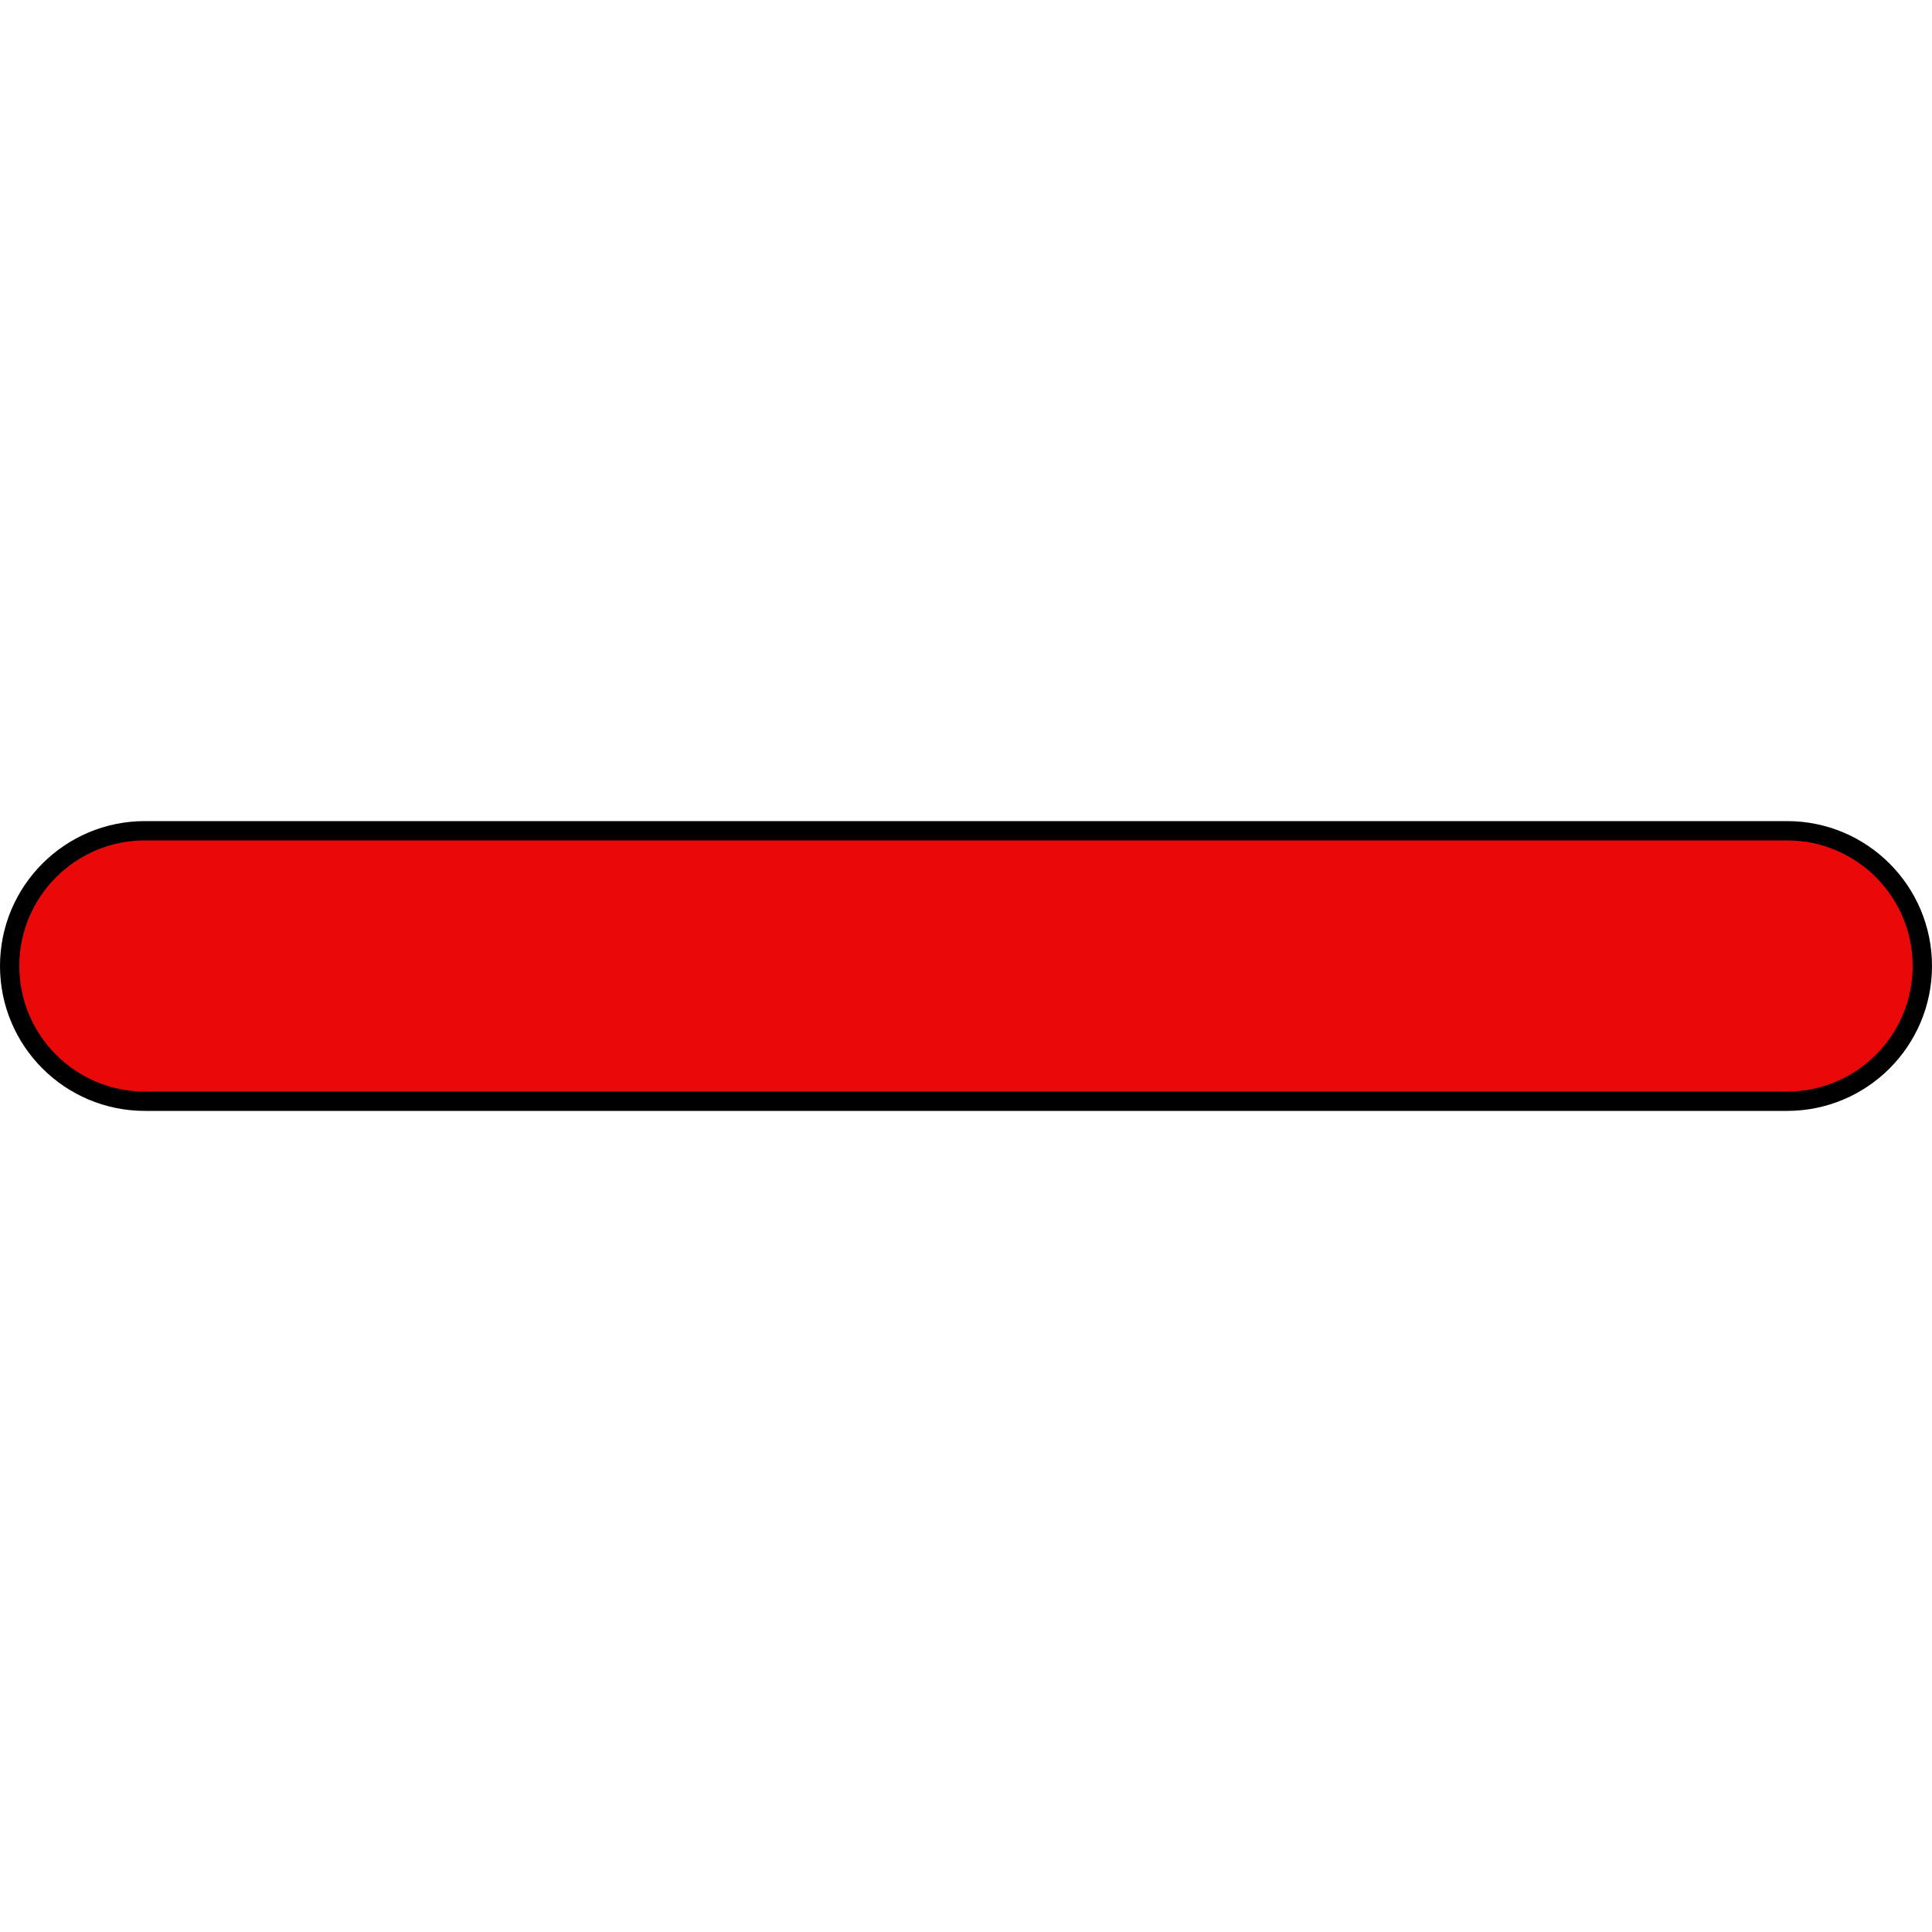
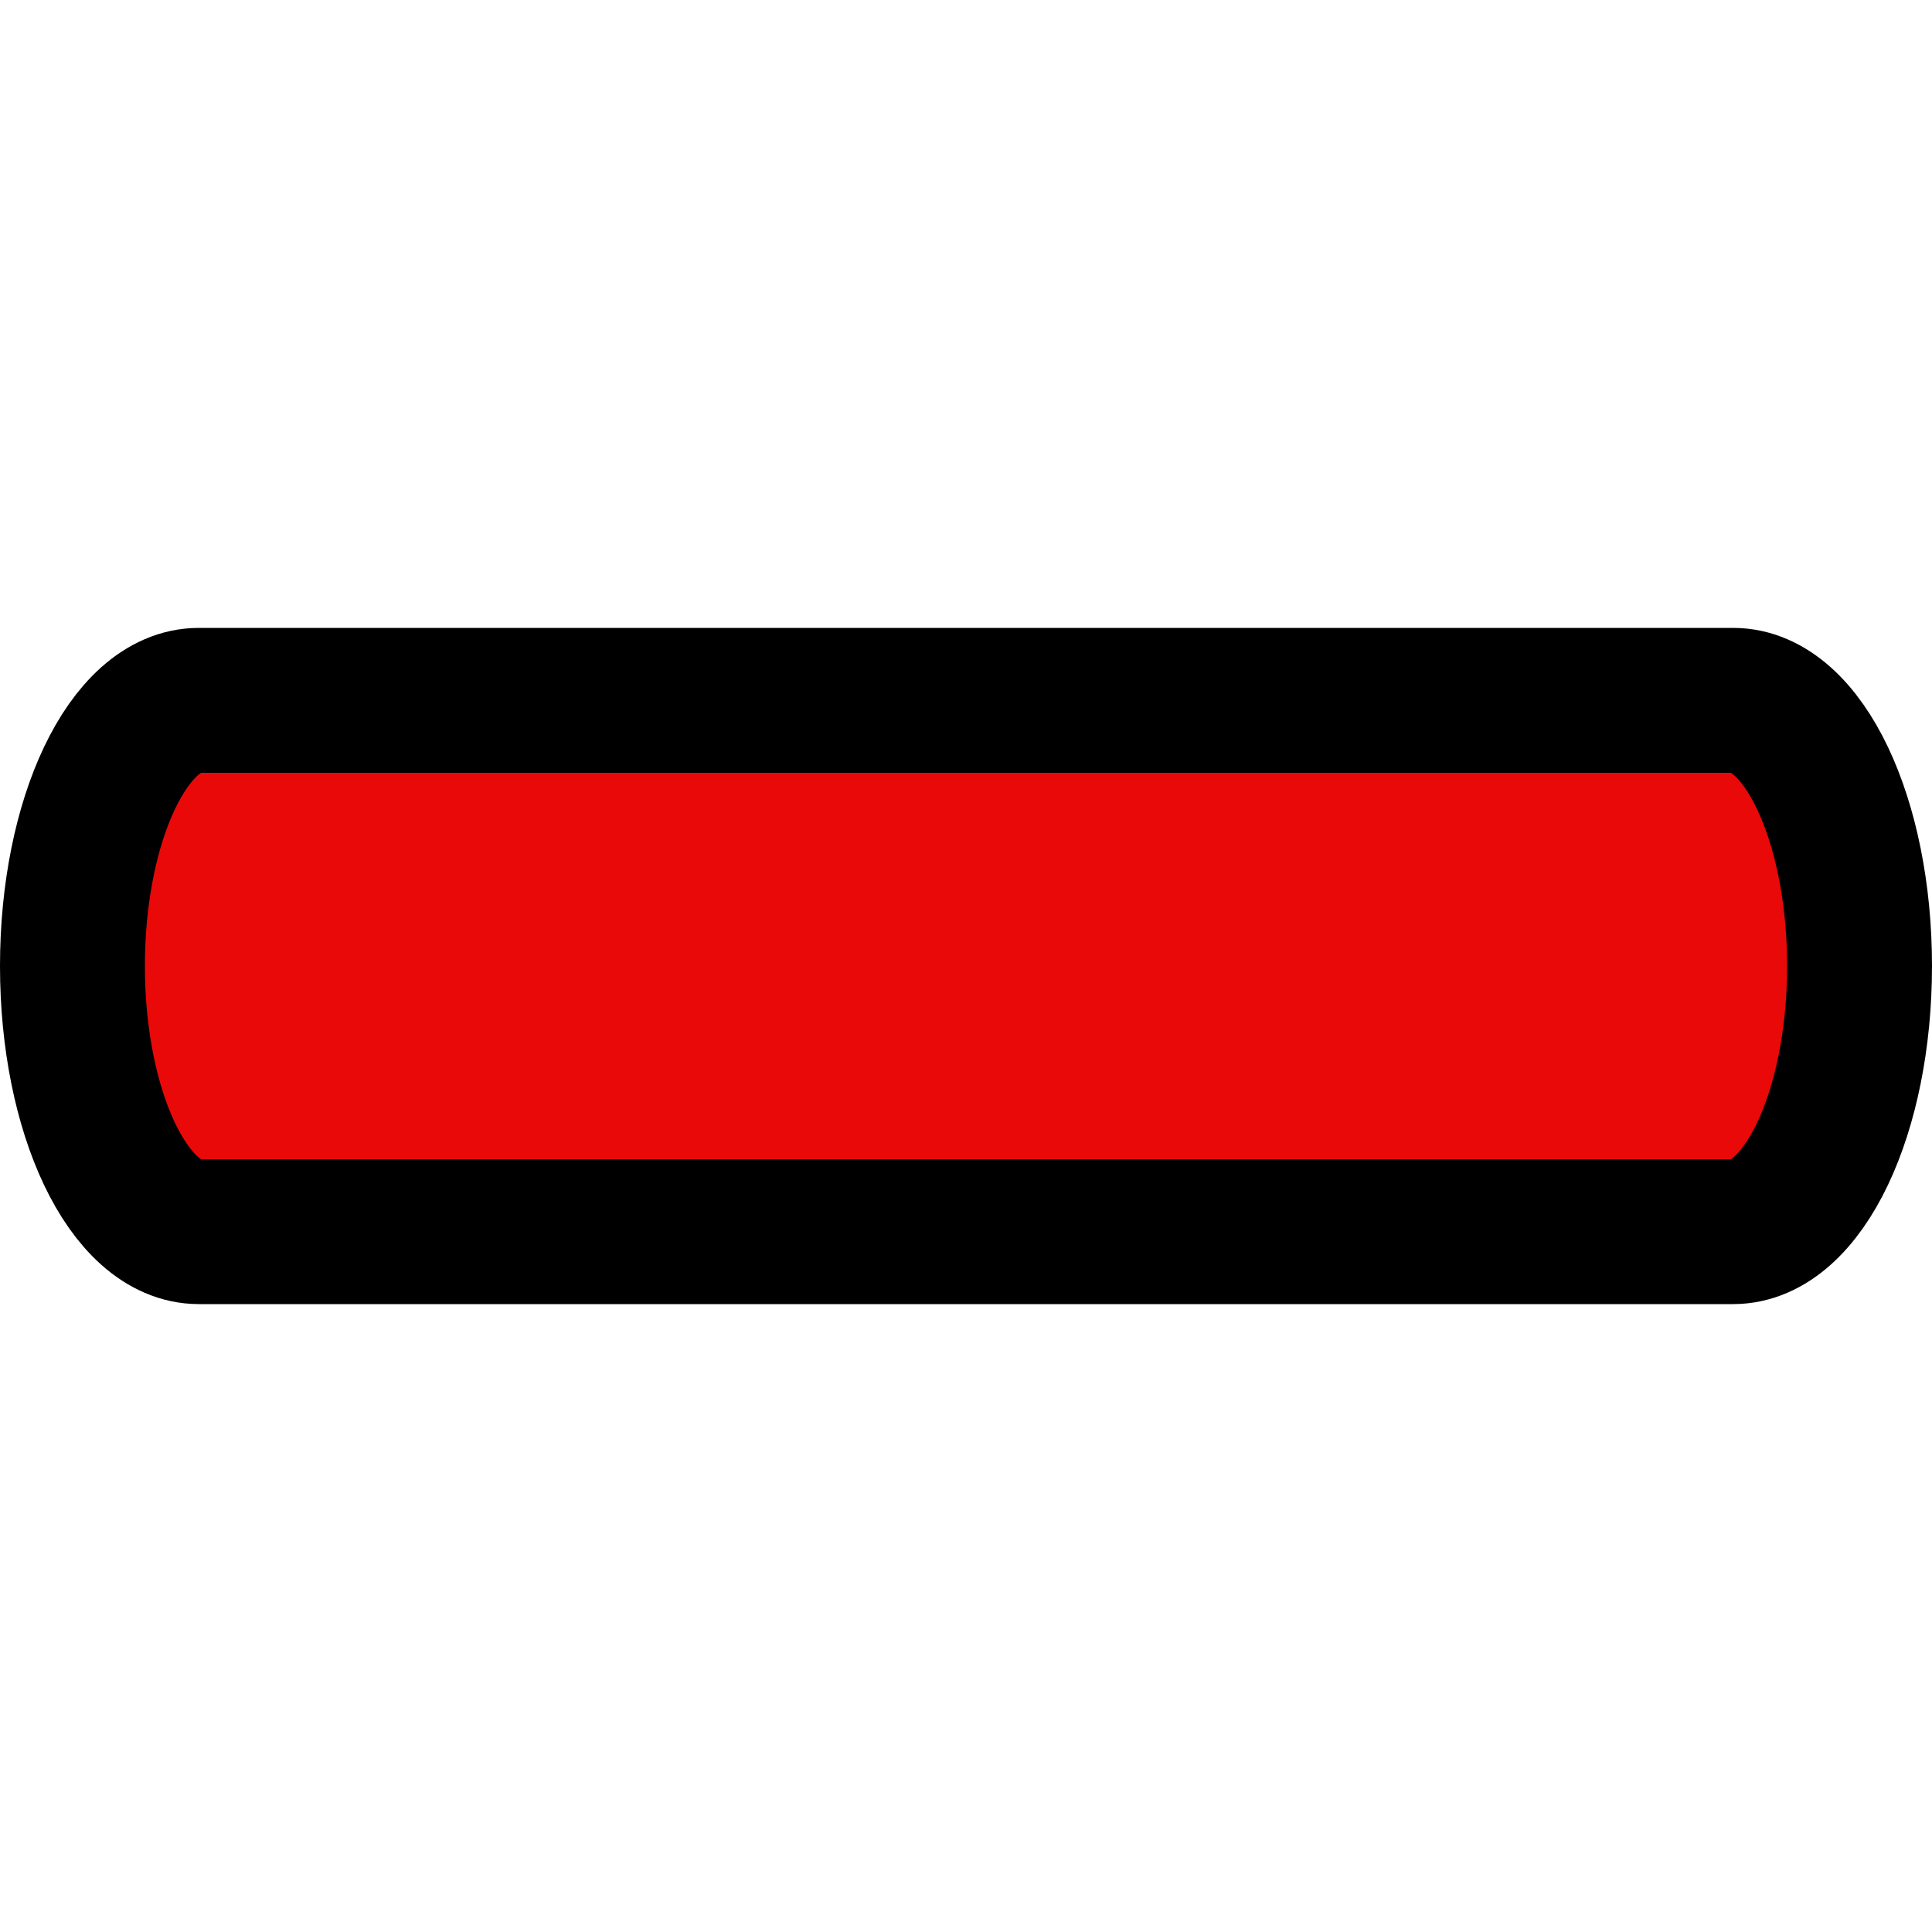
<svg xmlns="http://www.w3.org/2000/svg" width="200" height="200" id="svg5072" version="1.1">
  <defs id="defs5074" />
  <g id="layer1" transform="translate(-74.28125,-192.375)">
-     <rect style="fill:#e90909;fill-opacity:1;stroke:#000000;stroke-width:2;stroke-linecap:butt;stroke-miterlimit:4;stroke-opacity:1;stroke-dasharray:none;stroke-dashoffset:0" id="rect3755-4" width="198" height="28" x="75.281" y="278.375" ry="14" rx="14" />
+     <rect style="fill:#e90909;fill-opacity:1;stroke:#000000;stroke-width:15;stroke-linecap:butt;stroke-miterlimit:4;stroke-opacity:1;stroke-dasharray:none;stroke-dashoffset:0" id="rect3755-4" width="185" height="55" x="81.781" y="264.875" ry="27.5" rx="13.081" />
  </g>
</svg>
